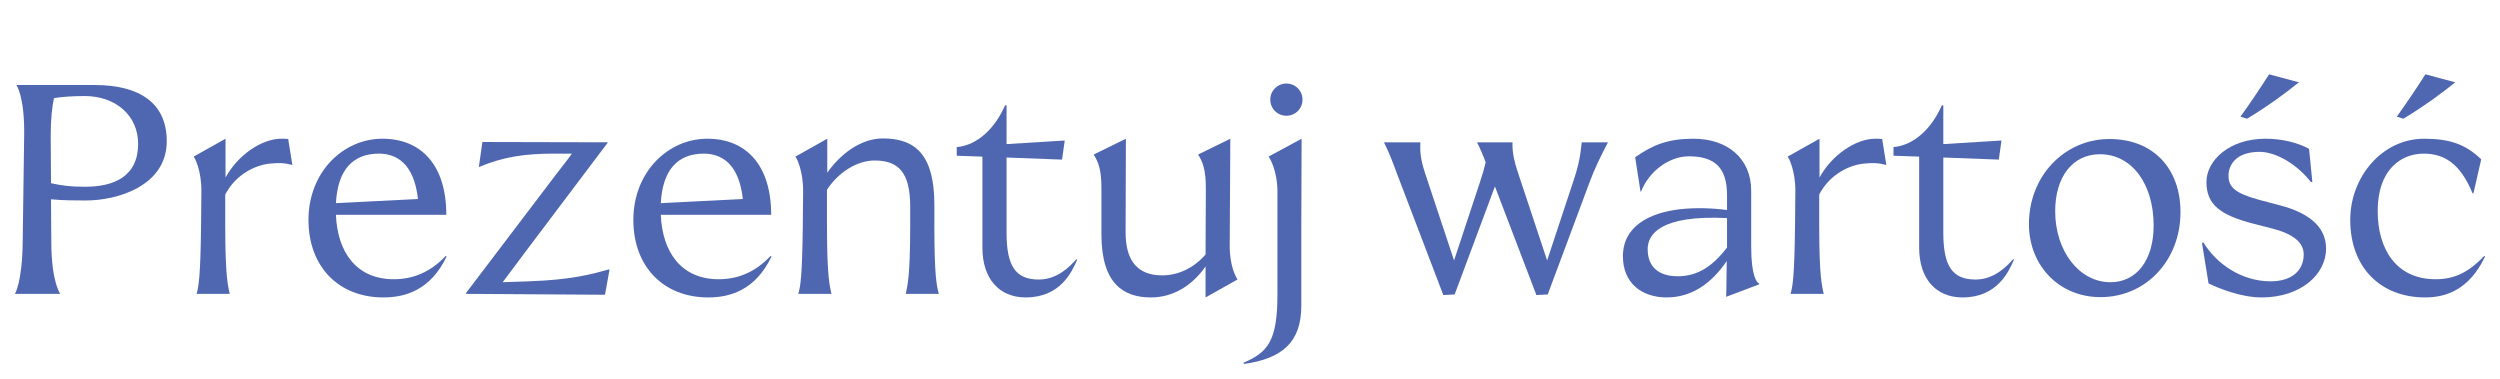
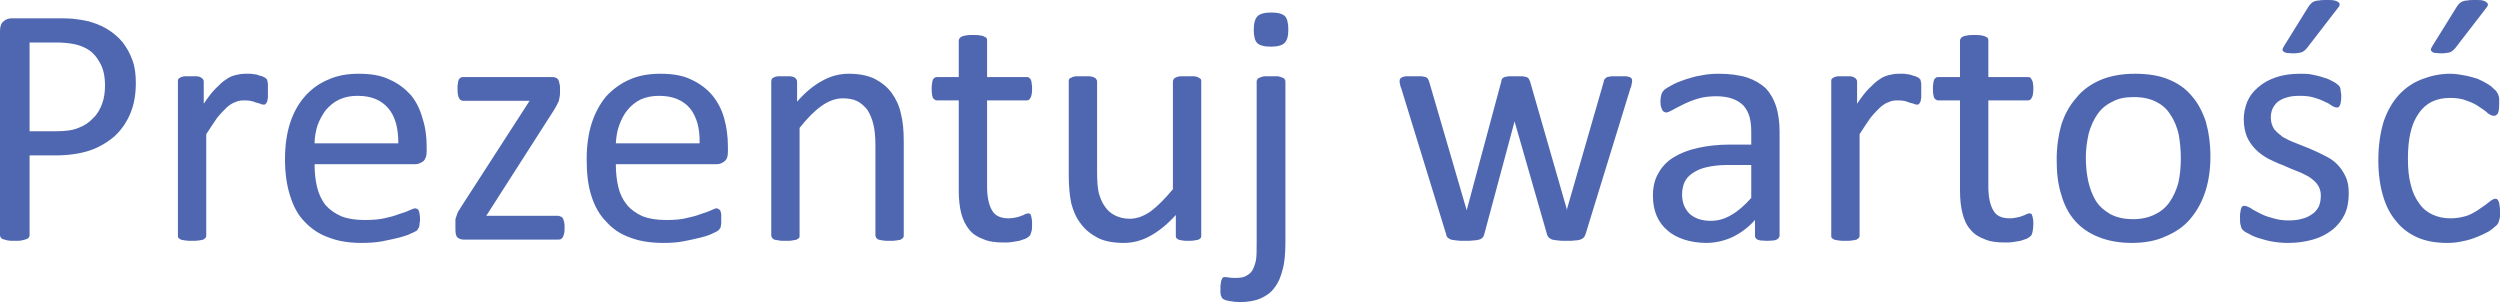
- <svg xmlns="http://www.w3.org/2000/svg" viewBox="0 0 8380 1270" fill="#4f67b1">
-   <g transform="translate(-5 985) scale(1 -1)">
-     <path d="M323 700H60C60 700 88 662 86 530L81 169C79 38 55 0 55 0H207C207 0 178 38 177 169L176 317C217 313 258 313 294 313C395 313 564 360 564 512C564 640 472 700 323 700ZM176 371 175 530C175 589 180 630 186 656C215 661 250 663 290 663C390 663 468 600 468 503C468 394 388 359 290 359C238 359 212 363 176 371Z" transform="translate(0 0)" />
-     <path d="M55 0H166C161 25 151 51 151 231V333C188 404 256 431 295 436C333 440 349 439 376 432L362 519C354 520 346 520 339 520C273 520 193 465 152 390V520L45 460C48 458 72 414 71 342L70 231C68 57 62 25 55 0Z" transform="translate(609 0)" />
-     <path d="M276 470C335 470 394 437 407 318L132 304C138 416 189 470 276 470ZM40 248C40 90 142 -12 291 -12C364 -12 449 12 503 125L500 127C446 70 387 49 326 49C199 49 137 142 132 265H502C502 434 416 520 288 520C155 520 40 407 40 248Z" transform="translate(999 0)" />
-     <path d="M85 509 73 425C156 460 230 470 324 470H385C372 451 356 432 334 403L31 4L30 0L496 -3L511 81L509 82C455 67 387 47 240 42L153 39C170 61 193 93 227 138L506 508Z" transform="translate(1537 0)" />
-     <path d="M276 470C335 470 394 437 407 318L132 304C138 416 189 470 276 470ZM40 248C40 90 142 -12 291 -12C364 -12 449 12 503 125L500 127C446 70 387 49 326 49C199 49 137 142 132 265H502C502 434 416 520 288 520C155 520 40 407 40 248Z" transform="translate(2088 0)" />
-     <path d="M55 0H166C161 25 151 51 151 231V349C189 407 252 448 313 447C391 446 430 407 430 292V231C430 51 420 25 415 0H526C519 25 511 57 511 231V299C511 460 452 521 339 521C262 521 194 466 152 406V520L45 460C48 458 72 414 71 342L70 231C68 57 62 25 55 0Z" transform="translate(2626 0)" />
-     <path d="M10 492V463L96 460V155C96 51 152 -12 241 -12C358 -12 396 74 414 115L411 116C391 94 349 48 285 48C206 48 177 95 177 205V457L363 450L372 514L177 502V632H172C139 556 80 498 10 492Z" transform="translate(3202 0)" />
-     <path d="M501 161 503 520 395 467C411 442 421 415 421 354L420 132C383 89 330 61 272 62C193 63 152 110 152 206L153 520L45 467C61 442 71 415 71 354V199C71 34 145 -12 237 -12C311 -12 376 28 420 92V-12L527 48C523 56 501 89 501 161Z" transform="translate(3626 0)" />
-     <path d="M89 342V-1C89 -158 57 -196 -25 -231L-23 -235C105 -217 169 -162 169 -40V231L170 520L59 460C62 458 89 414 89 342ZM119 597C149 597 173 621 173 651C173 681 149 705 119 705C89 705 65 681 65 651C65 621 89 597 119 597Z" transform="translate(4198 0)" />
-     <path d="M521 -4 559 -2 700 376C716 420 738 464 761 508H673C668 462 664 435 644 375L557 112L460 404C444 452 440 479 441 508H322C333 486 343 463 351 441C347 423 341 402 332 375L245 112L148 404C131 455 131 482 132 508H10C28 473 41 437 54 402L209 -4L247 -2L382 360Z" transform="translate(4634 0)" />
-     <path d="M386 -10 497 32V34C489 38 470 58 470 159V346C470 455 389 520 277 520C191 520 142 500 81 458L99 343H101C127 410 194 461 261 461C347 461 389 424 389 331V281C337 288 283 289 234 284C126 272 40 225 40 126C40 37 102 -12 187 -12C271 -12 338 36 388 110C387 0 386 -10 386 -10ZM123 150C123 198 163 265 389 254V155C343 96 294 59 224 59C159 59 123 91 123 150Z" transform="translate(5405 0)" />
-     <path d="M55 0H166C161 25 151 51 151 231V333C188 404 256 431 295 436C333 440 349 439 376 432L362 519C354 520 346 520 339 520C273 520 193 465 152 390V520L45 460C48 458 72 414 71 342L70 231C68 57 62 25 55 0Z" transform="translate(5952 0)" />
-     <path d="M10 492V463L96 460V155C96 51 152 -12 241 -12C358 -12 396 74 414 115L411 116C391 94 349 48 285 48C206 48 177 95 177 205V457L363 450L372 514L177 502V632H172C139 556 80 498 10 492Z" transform="translate(6342 0)" />
-     <path d="M280 -11C432 -11 548 112 548 274C548 421 456 519 310 519C159 519 40 395 40 234C40 96 140 -11 280 -11ZM313 39C209 39 128 143 128 277C128 393 187 468 278 468C384 468 458 370 458 229C458 113 401 39 313 39Z" transform="translate(6766 0)" />
-     <path d="M232 -12C362 -12 448 64 448 152C448 229 383 273 296 296L228 314C141 337 121 359 121 396C121 434 148 476 225 476C280 476 350 435 397 375H402L391 486C351 508 298 520 245 520C122 520 47 446 47 375C47 299 93 264 205 235L264 220C339 201 373 172 373 132C373 79 334 42 262 42C165 42 81 100 37 172L32 171L54 35C85 20 161 -12 232 -12ZM161 594 183 587C254 630 303 666 357 709L257 736C227 689 195 641 161 594Z" transform="translate(7354 0)" />
-     <path d="M450 337H453L479 451C427 501 374 520 288 520C146 520 40 391 40 248C40 88 142 -12 291 -12C359 -12 438 12 492 125L489 127C435 70 387 49 326 49C194 49 132 150 132 278C132 415 209 470 286 470C353 470 408 439 450 337ZM196 594 218 587C289 630 338 666 392 709L292 736C262 689 230 641 196 594Z" transform="translate(7843 0)" />
+ <svg xmlns="http://www.w3.org/2000/svg" xml:space="preserve" width="60mm" height="7.25mm" version="1.1" style="shape-rendering:geometricPrecision; text-rendering:geometricPrecision; image-rendering:optimizeQuality; fill-rule:evenodd; clip-rule:evenodd" viewBox="0 0 6000 725">
+   <defs>
+     <style type="text/css">
+    
+     .fil0 {fill:#4F67B1}
+    
+   </style>
+   </defs>
+   <g id="Warstwa_x0020_1">
+     <g id="_1697702210720">
+       <path class="fil0" d="M326 199c0,27 -4,51 -13,73 -9,21 -21,39 -37,54 -17,15 -37,27 -60,35 -24,8 -52,12 -85,12l-60 0 0 192c0,2 -1,4 -2,5 -1,2 -3,3 -6,4 -3,1 -6,2 -11,3 -4,1 -10,1 -17,1 -7,0 -12,0 -17,-1 -4,-1 -8,-2 -11,-3 -2,-1 -4,-2 -5,-4 -1,-1 -2,-3 -2,-5l0 -491c0,-11 3,-19 9,-23 5,-5 12,-7 19,-7l114 0c11,0 22,0 33,1 10,1 23,3 37,6 14,4 29,9 44,18 15,9 27,19 38,32 10,13 18,27 24,44 6,16 8,35 8,54zm-74 6c0,-22 -4,-40 -12,-54 -8,-15 -18,-26 -30,-33 -12,-7 -24,-11 -37,-13 -12,-2 -25,-3 -37,-3l-65 0 0 213 63 0c22,0 40,-2 54,-8 14,-5 26,-13 35,-23 10,-9 17,-21 22,-35 5,-13 7,-28 7,-44zm391 14c0,6 0,11 0,15 -1,4 -1,8 -2,10 -1,2 -2,4 -3,5 -1,2 -3,2 -5,2 -2,0 -5,0 -8,-2 -3,-1 -7,-2 -11,-3 -4,-2 -8,-3 -13,-4 -5,-1 -10,-1 -16,-1 -7,0 -14,1 -20,4 -7,2 -14,7 -21,13 -7,7 -15,15 -23,25 -8,11 -16,24 -26,39l0 243c0,2 0,4 -2,6 -1,1 -2,2 -5,4 -2,1 -6,1 -10,2 -5,1 -10,1 -17,1 -7,0 -12,0 -17,-1 -4,-1 -8,-1 -10,-2 -3,-2 -5,-3 -6,-4 -1,-2 -1,-4 -1,-6l0 -370c0,-2 0,-4 1,-5 1,-2 3,-3 5,-4 3,-2 6,-2 10,-3 3,0 9,0 15,0 6,0 11,0 15,0 4,1 7,1 9,3 2,1 4,2 5,4 1,1 2,3 2,5l0 54c10,-15 19,-27 28,-36 9,-9 17,-17 25,-22 8,-6 16,-9 24,-11 8,-2 15,-3 23,-3 4,0 8,0 13,0 4,1 9,1 14,2 5,2 9,3 13,4 4,2 7,3 8,4 2,2 3,3 4,4 0,1 1,3 1,5 1,2 1,5 1,8 0,4 0,9 0,15zm381 145c0,11 -3,18 -8,23 -6,4 -12,7 -19,7l-242 0c0,20 2,39 6,55 4,17 11,31 20,43 10,11 22,20 38,27 15,6 34,9 56,9 18,0 33,-1 47,-4 14,-3 25,-6 35,-10 10,-3 19,-6 25,-9 7,-3 11,-5 15,-5 2,0 3,1 5,2 1,1 3,2 3,4 1,2 2,5 2,8 1,4 1,8 1,13 0,3 0,6 -1,9 0,2 0,5 -1,7 0,2 -1,4 -2,5 -1,2 -2,3 -3,5 -2,1 -6,4 -14,7 -7,4 -17,7 -28,10 -12,3 -26,6 -41,9 -16,3 -32,4 -50,4 -30,0 -56,-4 -79,-13 -23,-8 -42,-21 -58,-38 -16,-16 -27,-37 -35,-63 -8,-25 -12,-54 -12,-87 0,-32 4,-61 12,-86 8,-25 20,-47 36,-65 15,-17 34,-31 56,-40 22,-10 46,-14 73,-14 29,0 54,4 74,14 21,9 37,22 51,37 13,16 22,34 28,56 7,21 10,44 10,68l0 12zm-68 -20c0,-36 -7,-64 -24,-84 -17,-20 -41,-30 -74,-30 -17,0 -31,3 -44,9 -13,6 -23,15 -32,25 -8,11 -15,23 -20,37 -4,13 -7,28 -7,43l201 0zm399 202c0,6 0,10 -1,14 -1,4 -2,7 -3,9 -1,2 -3,4 -5,5 -2,1 -4,1 -6,1l-228 0c-5,0 -10,-2 -14,-5 -4,-4 -5,-11 -5,-20l0 -14c0,-4 0,-7 0,-10 1,-3 2,-6 3,-9 1,-3 2,-6 4,-10 2,-3 5,-7 7,-11l164 -254 -159 0c-4,0 -8,-2 -10,-6 -3,-5 -4,-12 -4,-23 0,-5 0,-9 1,-13 0,-3 1,-6 2,-9 2,-2 3,-4 5,-5 2,-1 4,-1 6,-1l213 0c2,0 5,0 8,1 2,1 4,2 6,4 1,2 3,5 3,8 1,3 2,7 2,11l0 13c0,4 0,8 -1,11 -1,3 -1,7 -2,10 -2,3 -3,6 -5,10 -2,3 -4,7 -7,12l-162 253 173 0c2,0 4,1 6,2 2,0 3,2 5,4 1,3 2,5 3,9 1,4 1,8 1,13zm392 -182c0,11 -2,18 -8,23 -5,4 -11,7 -18,7l-243 0c0,20 2,39 6,55 4,17 11,31 21,43 9,11 22,20 37,27 16,6 34,9 57,9 17,0 33,-1 46,-4 14,-3 26,-6 36,-10 10,-3 18,-6 25,-9 6,-3 11,-5 14,-5 2,0 4,1 5,2 2,1 3,2 4,4 1,2 1,5 2,8 0,4 0,8 0,13 0,3 0,6 0,9 0,2 -1,5 -1,7 0,2 -1,4 -2,5 -1,2 -2,3 -4,5 -1,1 -6,4 -13,7 -8,4 -17,7 -29,10 -12,3 -25,6 -41,9 -15,3 -31,4 -49,4 -30,0 -57,-4 -80,-13 -23,-8 -42,-21 -57,-38 -16,-16 -28,-37 -36,-63 -8,-25 -11,-54 -11,-87 0,-32 4,-61 12,-86 8,-25 20,-47 35,-65 16,-17 35,-31 56,-40 22,-10 47,-14 74,-14 29,0 54,4 74,14 20,9 37,22 50,37 13,16 23,34 29,56 6,21 9,44 9,68l0 12zm-68 -20c1,-36 -7,-64 -23,-84 -17,-20 -42,-30 -74,-30 -17,0 -32,3 -45,9 -12,6 -23,15 -31,25 -9,11 -15,23 -20,37 -5,13 -7,28 -8,43l201 0zm490 221c0,2 0,4 -2,6 -1,1 -2,2 -5,4 -2,1 -6,1 -10,2 -5,1 -10,1 -17,1 -7,0 -12,0 -17,-1 -4,-1 -7,-1 -10,-2 -3,-2 -4,-3 -5,-4 -1,-2 -2,-4 -2,-6l0 -217c0,-21 -2,-38 -5,-50 -3,-13 -8,-24 -14,-34 -7,-9 -15,-16 -24,-21 -10,-5 -22,-7 -35,-7 -17,0 -34,6 -51,18 -17,12 -34,29 -53,53l0 258c0,2 0,4 -1,6 -1,1 -3,2 -6,4 -2,1 -6,1 -10,2 -4,1 -10,1 -17,1 -7,0 -12,0 -16,-1 -5,-1 -8,-1 -11,-2 -3,-2 -4,-3 -5,-4 -1,-2 -2,-4 -2,-6l0 -370c0,-2 1,-4 1,-5 1,-2 3,-3 5,-4 3,-2 6,-2 10,-3 4,0 9,0 15,0 6,0 11,0 15,0 4,1 7,1 10,3 2,1 3,2 4,4 1,1 2,3 2,5l0 49c20,-23 41,-40 62,-51 20,-11 41,-16 62,-16 25,0 45,4 62,12 17,9 31,20 41,34 10,14 18,30 22,49 5,19 7,41 7,67l0 226zm308 -27c0,8 0,14 -2,19 -1,4 -2,8 -5,10 -2,2 -5,4 -9,6 -5,2 -10,3 -15,5 -6,1 -12,2 -18,3 -6,1 -13,1 -19,1 -19,0 -36,-2 -49,-8 -14,-5 -25,-12 -34,-23 -8,-10 -15,-23 -19,-39 -4,-15 -6,-34 -6,-55l0 -216 -52 0c-4,0 -7,-2 -10,-6 -2,-5 -3,-12 -3,-22 0,-5 0,-9 1,-13 0,-3 1,-6 2,-9 1,-2 3,-4 5,-5 2,-1 3,-1 6,-1l51 0 0 -88c0,-2 1,-3 2,-5 1,-2 3,-3 5,-4 3,-2 6,-2 11,-3 4,-1 9,-1 16,-1 7,0 13,0 17,1 5,1 8,1 10,3 3,1 5,2 6,4 1,2 1,3 1,5l0 88 95 0c2,0 4,0 5,1 2,1 3,3 5,5 1,3 2,6 2,9 1,4 1,8 1,13 0,10 -1,17 -4,22 -2,4 -5,6 -9,6l-95 0 0 206c0,25 4,45 12,58 7,13 21,19 40,19 6,0 12,-1 17,-2 4,-1 9,-2 13,-4 3,-1 7,-2 9,-4 3,-1 6,-2 8,-2 1,0 2,1 4,1 1,1 2,2 2,4 1,2 2,5 2,8 1,3 1,8 1,13zm406 27c0,2 0,4 -1,6 -1,1 -3,2 -5,4 -3,1 -6,1 -10,2 -4,1 -9,1 -15,1 -6,0 -11,0 -15,-1 -4,-1 -7,-1 -9,-2 -3,-2 -4,-3 -5,-4 -1,-2 -1,-4 -1,-6l0 -49c-21,23 -42,40 -63,51 -20,11 -41,16 -62,16 -25,0 -46,-4 -62,-12 -17,-9 -31,-20 -41,-34 -11,-14 -18,-30 -23,-49 -4,-19 -6,-42 -6,-69l0 -224c0,-2 0,-4 1,-5 1,-2 3,-3 6,-4 2,-2 6,-2 10,-3 5,0 10,0 17,0 6,0 12,0 16,0 4,1 8,1 11,3 2,1 4,2 5,4 1,1 2,3 2,5l0 216c0,21 1,39 4,52 4,13 8,24 15,33 6,9 14,16 24,21 10,5 22,8 35,8 17,0 34,-6 51,-18 16,-12 34,-30 53,-53l0 -259c0,-2 1,-4 2,-5 1,-2 2,-3 5,-4 3,-2 6,-2 11,-3 4,0 9,0 16,0 7,0 12,0 17,0 4,1 8,1 10,3 2,1 4,2 6,4 1,1 1,3 1,5l0 370zm202 16c0,28 -2,50 -7,67 -4,16 -10,31 -19,42 -8,12 -20,20 -33,26 -14,6 -31,9 -50,9 -9,0 -16,-1 -22,-2 -6,-1 -11,-2 -14,-3 -4,-2 -6,-3 -7,-5 -1,-2 -2,-4 -3,-6 0,-3 -1,-5 -1,-7 0,-3 0,-6 0,-10 0,-4 0,-9 1,-12 0,-4 1,-7 2,-9 1,-2 2,-4 3,-5 1,-1 3,-1 5,-1 1,0 4,0 9,1 5,1 11,1 17,1 9,0 17,-1 23,-4 6,-3 12,-7 16,-13 4,-7 7,-15 9,-24 2,-10 2,-25 2,-45l0 -386c0,-2 1,-4 2,-5 1,-2 3,-3 6,-4 2,-1 6,-2 10,-3 5,0 10,0 17,0 6,0 12,0 16,0 4,1 8,2 10,3 3,1 5,2 6,4 1,1 2,3 2,5l0 386zm7 -510c0,16 -3,26 -9,32 -6,6 -17,9 -33,9 -16,0 -27,-3 -33,-9 -5,-5 -8,-16 -8,-31 0,-16 3,-27 9,-33 6,-6 17,-9 33,-9 16,0 27,3 33,9 5,5 8,16 8,32zm825 123c0,2 0,5 -1,7 0,3 -1,7 -3,11l-108 351c-1,3 -3,6 -4,7 -2,2 -5,4 -8,5 -3,1 -7,2 -13,2 -5,1 -12,1 -20,1 -9,0 -16,0 -22,-1 -5,-1 -10,-1 -13,-2 -4,-2 -6,-3 -8,-5 -2,-2 -3,-4 -4,-7l-77 -268 -1 -4 -1 4 -72 268c-1,3 -2,6 -4,7 -1,2 -4,4 -8,5 -3,1 -8,2 -13,2 -6,1 -13,1 -21,1 -9,0 -15,0 -21,-1 -5,-1 -10,-1 -13,-2 -3,-2 -6,-3 -8,-5 -1,-2 -3,-4 -3,-7l-108 -351c-2,-4 -3,-8 -3,-11 -1,-2 -1,-5 -1,-7 0,-2 1,-4 2,-6 1,-1 3,-2 5,-3 3,-1 6,-2 11,-2 4,0 9,0 16,0 7,0 13,0 18,0 5,1 8,1 11,2 2,1 4,3 5,4 1,2 2,4 3,7l89 305 1 4 1 -4 82 -305c0,-3 1,-5 2,-7 1,-1 3,-3 6,-4 2,-1 6,-1 10,-2 4,0 10,0 16,0 7,0 12,0 17,0 4,1 7,1 10,2 2,1 4,2 5,4 1,2 2,4 3,6l88 306 1 4 0 -4 88 -305c0,-3 1,-5 3,-7 1,-1 3,-3 5,-4 3,-1 6,-1 11,-2 5,0 10,0 17,0 7,0 12,0 16,0 4,0 7,1 10,2 2,1 4,2 5,4 1,1 1,3 1,5zm354 371c0,4 -2,6 -4,8 -2,2 -5,3 -9,4 -4,0 -9,1 -17,1 -7,0 -12,-1 -17,-1 -4,-1 -7,-2 -9,-4 -2,-2 -3,-4 -3,-8l0 -37c-16,18 -34,31 -54,41 -20,9 -41,14 -63,14 -19,0 -37,-3 -53,-8 -15,-5 -29,-12 -40,-22 -11,-9 -20,-21 -26,-35 -6,-14 -9,-30 -9,-48 0,-21 4,-39 13,-54 8,-15 20,-28 36,-38 16,-10 36,-18 59,-23 23,-5 48,-8 77,-8l51 0 0 -29c0,-14 -1,-26 -4,-37 -3,-11 -8,-20 -15,-28 -7,-7 -15,-12 -26,-16 -11,-4 -24,-6 -39,-6 -17,0 -32,2 -45,6 -13,4 -25,9 -35,14 -10,5 -18,9 -25,13 -7,4 -12,6 -15,6 -2,0 -4,-1 -6,-2 -1,-1 -3,-2 -4,-5 -1,-2 -2,-5 -3,-8 0,-3 -1,-7 -1,-11 0,-7 1,-12 2,-16 1,-4 3,-8 7,-12 3,-3 10,-7 19,-12 9,-5 19,-9 31,-13 12,-4 25,-8 39,-10 14,-3 28,-4 42,-4 26,0 49,3 68,9 18,6 33,15 45,26 11,12 19,26 25,44 5,17 8,37 8,60l0 249zm-68 -169l-58 0c-18,0 -34,2 -48,5 -14,3 -25,8 -34,14 -9,6 -16,13 -20,22 -4,9 -6,19 -6,30 0,19 6,34 18,46 12,11 29,17 51,17 18,0 34,-5 49,-14 16,-9 32,-23 48,-41l0 -79zm408 -177c0,6 0,11 0,15 -1,4 -1,8 -2,10 -1,2 -2,4 -3,5 -1,2 -3,2 -5,2 -2,0 -5,0 -8,-2 -3,-1 -7,-2 -11,-3 -4,-2 -8,-3 -13,-4 -5,-1 -10,-1 -16,-1 -7,0 -14,1 -20,4 -7,2 -14,7 -21,13 -7,7 -15,15 -23,25 -8,11 -16,24 -26,39l0 243c0,2 0,4 -2,6 -1,1 -2,2 -5,4 -2,1 -6,1 -10,2 -5,1 -10,1 -17,1 -7,0 -12,0 -17,-1 -4,-1 -8,-1 -10,-2 -3,-2 -5,-3 -6,-4 -1,-2 -1,-4 -1,-6l0 -370c0,-2 0,-4 1,-5 1,-2 3,-3 5,-4 3,-2 6,-2 10,-3 3,0 9,0 15,0 6,0 11,0 15,0 4,1 7,1 9,3 2,1 4,2 5,4 1,1 2,3 2,5l0 54c10,-15 19,-27 28,-36 9,-9 17,-17 25,-22 8,-6 16,-9 24,-11 8,-2 15,-3 23,-3 4,0 8,0 13,0 4,1 9,1 14,2 5,2 9,3 13,4 4,2 7,3 8,4 2,2 3,3 4,4 0,1 1,3 1,5 1,2 1,5 1,8 0,4 0,9 0,15zm269 319c0,8 -1,14 -2,19 -1,4 -2,8 -5,10 -2,2 -5,4 -9,6 -5,2 -10,3 -15,5 -6,1 -12,2 -18,3 -7,1 -13,1 -19,1 -19,0 -36,-2 -49,-8 -14,-5 -25,-12 -34,-23 -9,-10 -15,-23 -19,-39 -4,-15 -6,-34 -6,-55l0 -216 -52 0c-4,0 -7,-2 -10,-6 -2,-5 -3,-12 -3,-22 0,-5 0,-9 1,-13 0,-3 1,-6 2,-9 1,-2 3,-4 5,-5 1,-1 3,-1 6,-1l51 0 0 -88c0,-2 1,-3 2,-5 1,-2 2,-3 5,-4 3,-2 6,-2 11,-3 4,-1 9,-1 16,-1 7,0 13,0 17,1 4,1 8,1 10,3 3,1 5,2 6,4 1,2 1,3 1,5l0 88 95 0c2,0 4,0 5,1 2,1 3,3 4,5 2,3 3,6 3,9 1,4 1,8 1,13 0,10 -1,17 -4,22 -2,4 -5,6 -9,6l-95 0 0 206c0,25 4,45 12,58 7,13 20,19 40,19 6,0 12,-1 16,-2 5,-1 10,-2 14,-4 3,-1 7,-2 9,-4 3,-1 6,-2 8,-2 1,0 2,1 4,1 1,1 2,2 2,4 1,2 2,5 2,8 1,3 1,8 1,13z" />
+       <path class="fil0" d="M5305 376c0,30 -4,58 -12,83 -8,25 -20,47 -36,66 -15,18 -35,32 -59,42 -23,11 -51,16 -82,16 -30,0 -57,-5 -79,-14 -23,-9 -42,-22 -57,-39 -15,-17 -26,-38 -33,-63 -8,-25 -11,-52 -11,-84 0,-30 4,-58 11,-83 8,-25 20,-47 36,-65 15,-19 35,-33 58,-43 24,-10 51,-15 83,-15 30,0 57,4 79,13 23,9 42,22 57,40 15,17 26,38 34,62 7,25 11,53 11,84zm-71 4c0,-20 -2,-39 -5,-57 -4,-17 -10,-33 -19,-46 -8,-14 -20,-25 -34,-32 -15,-8 -33,-12 -55,-12 -20,0 -37,3 -51,11 -15,7 -27,17 -36,30 -9,13 -16,28 -21,46 -4,18 -7,37 -7,58 0,21 2,40 6,58 4,17 10,33 18,46 9,14 21,24 35,32 15,8 33,12 55,12 19,0 37,-4 51,-11 15,-7 27,-17 36,-30 9,-13 16,-28 21,-46 4,-18 6,-38 6,-59zm403 84c0,19 -3,36 -10,51 -7,14 -17,27 -30,37 -13,10 -28,18 -46,23 -18,5 -37,8 -59,8 -13,0 -25,-1 -37,-3 -12,-2 -23,-5 -32,-8 -10,-3 -18,-6 -24,-10 -7,-3 -12,-6 -15,-9 -3,-2 -5,-6 -6,-11 -2,-5 -2,-12 -2,-20 0,-6 0,-10 1,-13 0,-4 1,-7 2,-9 0,-2 2,-4 3,-5 2,-1 3,-1 5,-1 3,0 8,2 14,5 5,4 13,8 21,12 9,5 19,9 31,12 12,4 25,6 40,6 12,0 22,-1 32,-4 9,-2 17,-6 24,-11 7,-4 12,-11 16,-18 3,-7 5,-16 5,-27 0,-10 -3,-19 -8,-26 -5,-7 -12,-13 -21,-19 -9,-5 -19,-10 -30,-14 -10,-4 -22,-9 -33,-14 -12,-4 -23,-10 -34,-15 -11,-6 -21,-13 -30,-22 -9,-9 -16,-19 -21,-30 -5,-12 -8,-26 -8,-43 0,-14 3,-28 8,-41 6,-14 14,-25 26,-35 11,-10 25,-18 42,-24 17,-6 36,-9 59,-9 10,0 20,0 29,2 10,2 19,4 27,7 8,2 15,5 20,8 6,3 10,5 13,8 3,2 5,4 6,6 1,1 2,3 2,5 0,2 1,5 1,8 1,3 1,6 1,11 0,4 0,8 -1,12 0,3 -1,6 -2,8 -1,2 -2,4 -3,5 -2,1 -3,1 -5,1 -2,0 -6,-1 -11,-4 -4,-3 -10,-7 -18,-10 -7,-4 -16,-7 -26,-10 -10,-3 -21,-4 -34,-4 -12,0 -22,1 -31,4 -8,2 -15,6 -21,10 -6,5 -10,11 -13,17 -3,7 -4,14 -4,22 0,10 3,19 8,27 6,7 13,13 21,19 9,5 19,10 30,14 12,5 23,9 35,14 11,5 23,10 34,16 11,5 22,12 30,20 9,9 16,19 21,30 6,12 8,25 8,41zm-96 -449c2,-3 4,-5 6,-7 2,-2 5,-4 8,-5 3,-1 7,-2 12,-2 4,-1 10,-1 17,-1 7,0 14,0 18,1 5,1 9,3 11,5 2,1 2,3 2,6 0,2 -1,4 -4,7l-74 96c-2,2 -4,5 -6,6 -2,2 -4,3 -6,4 -3,1 -6,2 -9,2 -4,1 -9,1 -14,1 -6,0 -11,-1 -14,-1 -4,-1 -7,-2 -8,-4 -2,-1 -2,-3 -2,-5 1,-2 2,-5 4,-8l59 -95zm459 493c0,5 0,9 0,12 -1,4 -1,7 -2,9 -1,2 -1,4 -2,6 -1,2 -3,5 -7,8 -3,3 -9,8 -17,13 -9,5 -18,9 -28,13 -10,4 -22,8 -34,10 -12,3 -24,4 -37,4 -27,0 -50,-4 -71,-13 -20,-9 -38,-22 -51,-39 -14,-16 -25,-37 -32,-62 -7,-24 -11,-52 -11,-84 0,-37 5,-68 13,-94 9,-26 22,-48 37,-64 16,-17 34,-29 55,-37 21,-8 43,-13 68,-13 12,0 23,2 34,4 11,2 21,5 31,8 9,4 17,8 25,13 7,4 12,9 15,12 4,3 6,6 7,8 1,2 3,4 3,6 1,3 2,6 2,9 0,4 0,8 0,13 0,10 -1,18 -3,22 -3,4 -6,6 -9,6 -5,0 -9,-2 -15,-6 -5,-5 -12,-10 -20,-15 -8,-6 -18,-11 -30,-15 -11,-5 -25,-7 -41,-7 -33,0 -58,12 -75,37 -18,25 -26,61 -26,109 0,24 2,45 7,63 4,17 11,32 20,44 8,12 19,21 32,27 13,6 27,9 44,9 15,0 29,-3 41,-7 12,-5 22,-11 30,-17 9,-6 16,-11 22,-16 6,-5 11,-7 14,-7 2,0 3,0 5,2 1,1 2,3 3,5 1,3 2,6 2,10 1,4 1,9 1,14zm-103 -493c2,-3 4,-5 6,-7 2,-2 5,-4 8,-5 3,-1 7,-2 12,-2 4,-1 10,-1 17,-1 7,0 14,0 18,1 5,1 8,3 10,5 2,1 3,3 3,6 0,2 -2,4 -4,7l-74 96c-2,2 -4,5 -6,6 -2,2 -4,3 -6,4 -3,1 -6,2 -9,2 -4,1 -9,1 -14,1 -6,0 -11,-1 -15,-1 -3,-1 -6,-2 -7,-4 -2,-1 -2,-3 -2,-5 1,-2 2,-5 4,-8l59 -95z" />
+     </g>
  </g>
</svg>
